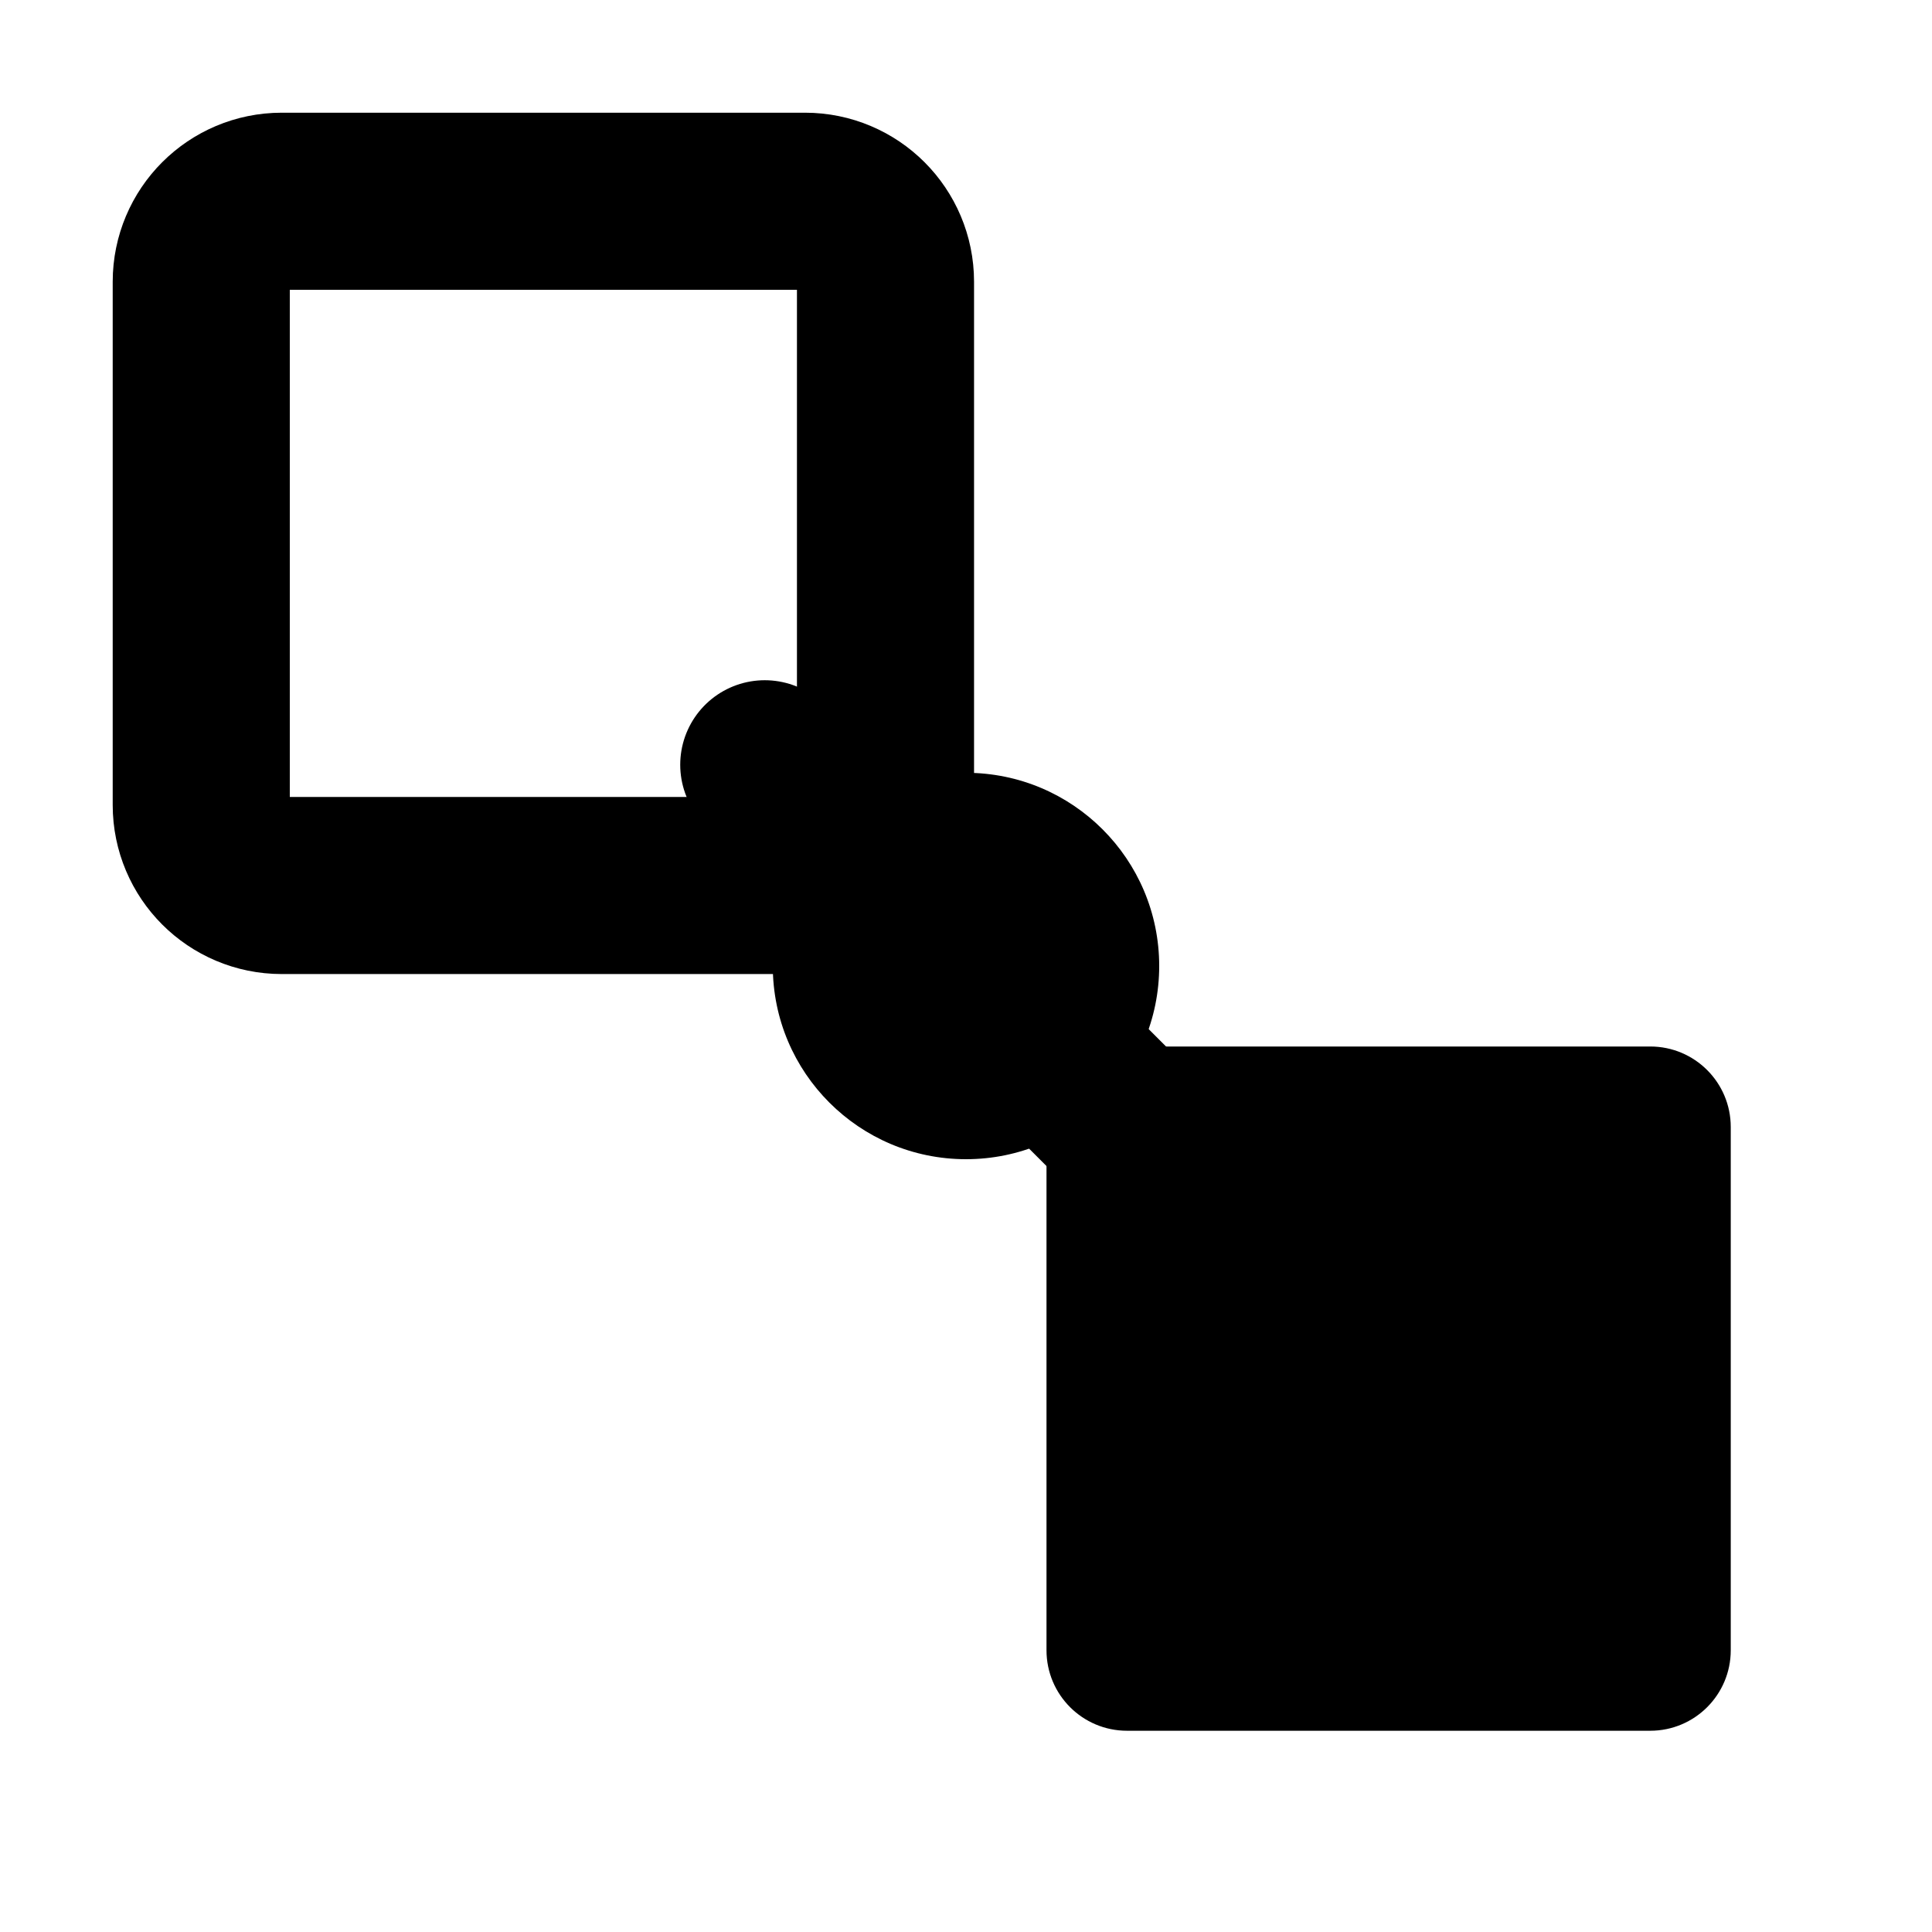
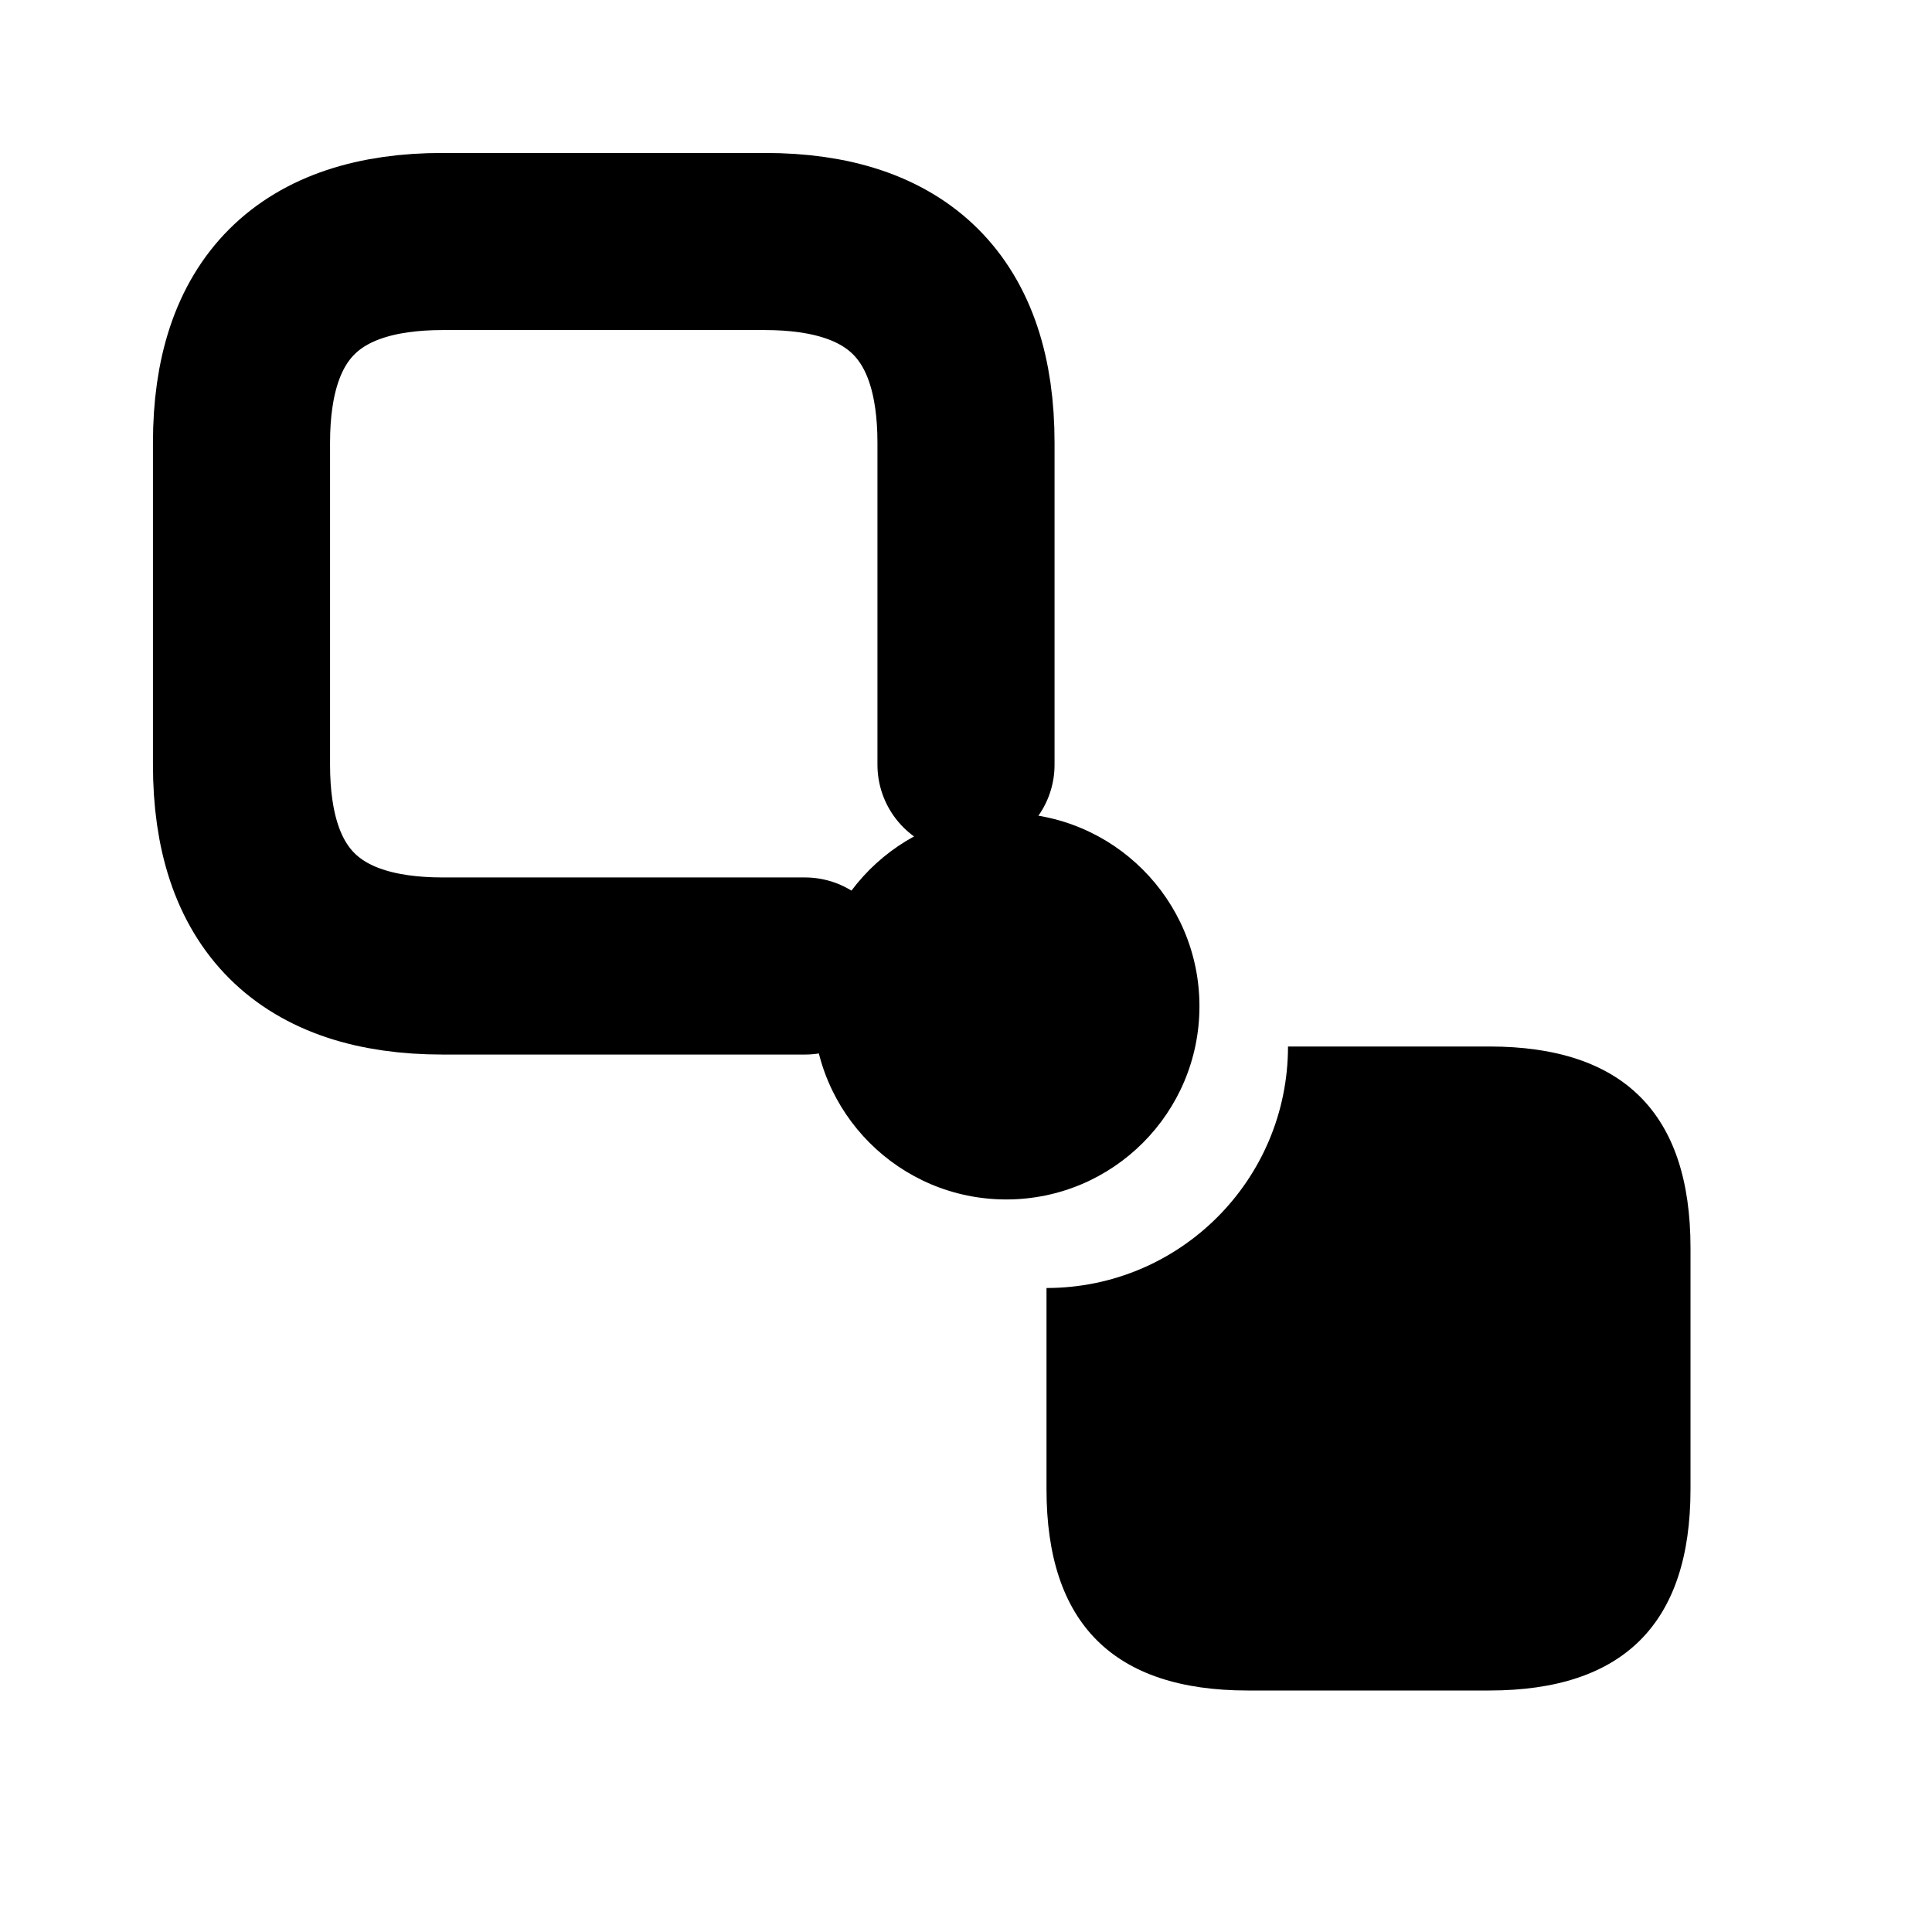
<svg xmlns="http://www.w3.org/2000/svg" width="24" height="24" viewBox="0 0 24 24" fill="none">
-   <rect x="2.5" y="2.5" width="8.5" height="8.5" rx="1" stroke="currentColor" stroke-width="2.2" />
-   <line x1="9.5" y1="9.5" x2="14.5" y2="14.5" stroke="currentColor" stroke-width="2.1" stroke-linecap="round" />
-   <rect x="13" y="13" width="8.5" height="8.5" rx="1" fill="currentColor" />
-   <circle cx="12" cy="12" r="2.4" fill="currentColor" />
+   <path d="M12 9.5 L12 5.5 Q12 3 9.5 3 L5.5 3 Q3 3 3 5.5 L3 9.5 Q3 12 5.5 12 L10 12" stroke="currentColor" stroke-width="2.2" fill="none" stroke-linecap="round" stroke-linejoin="round" />
+   <path d="M16 13 L18.5 13 Q21 13 21 15.5 L21 18.5 Q21 21 18.5 21 L15.5 21 Q13 21 13 18.5 L13 16 A3 3 0 0 0 16 13 Z" fill="currentColor" />
+   <circle cx="12.5" cy="12.5" r="2.4" fill="currentColor" />
</svg>
